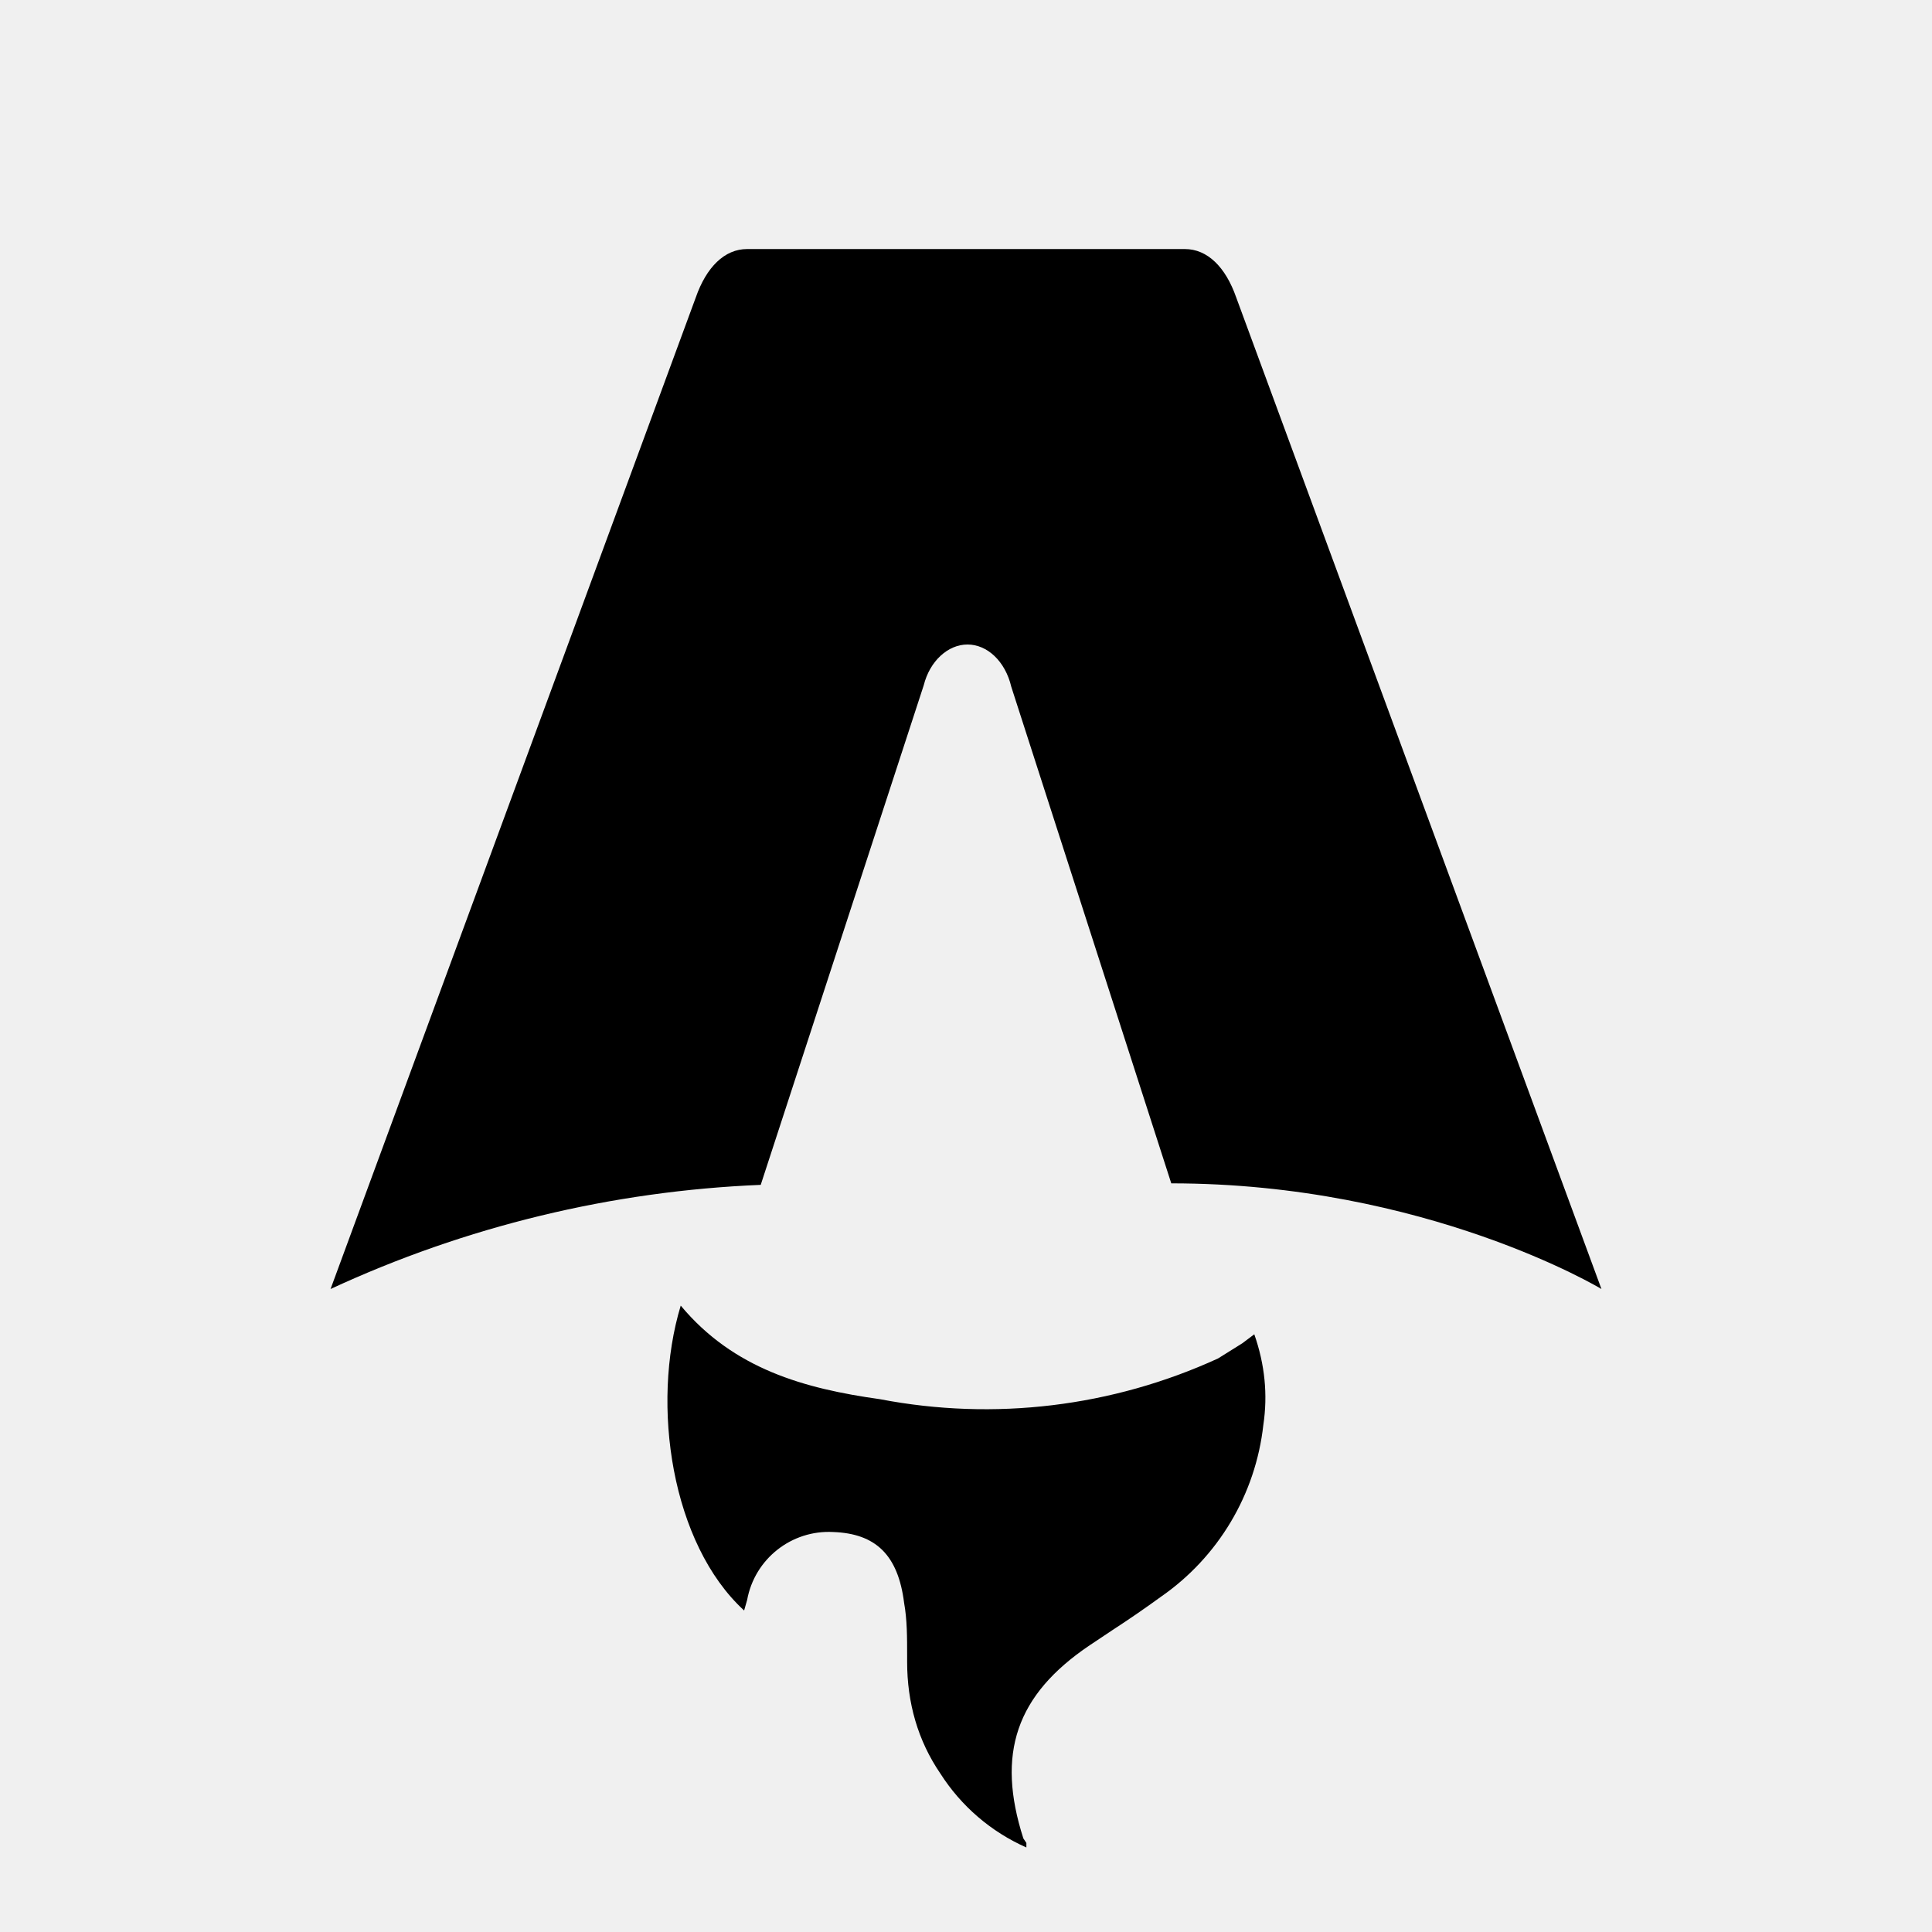
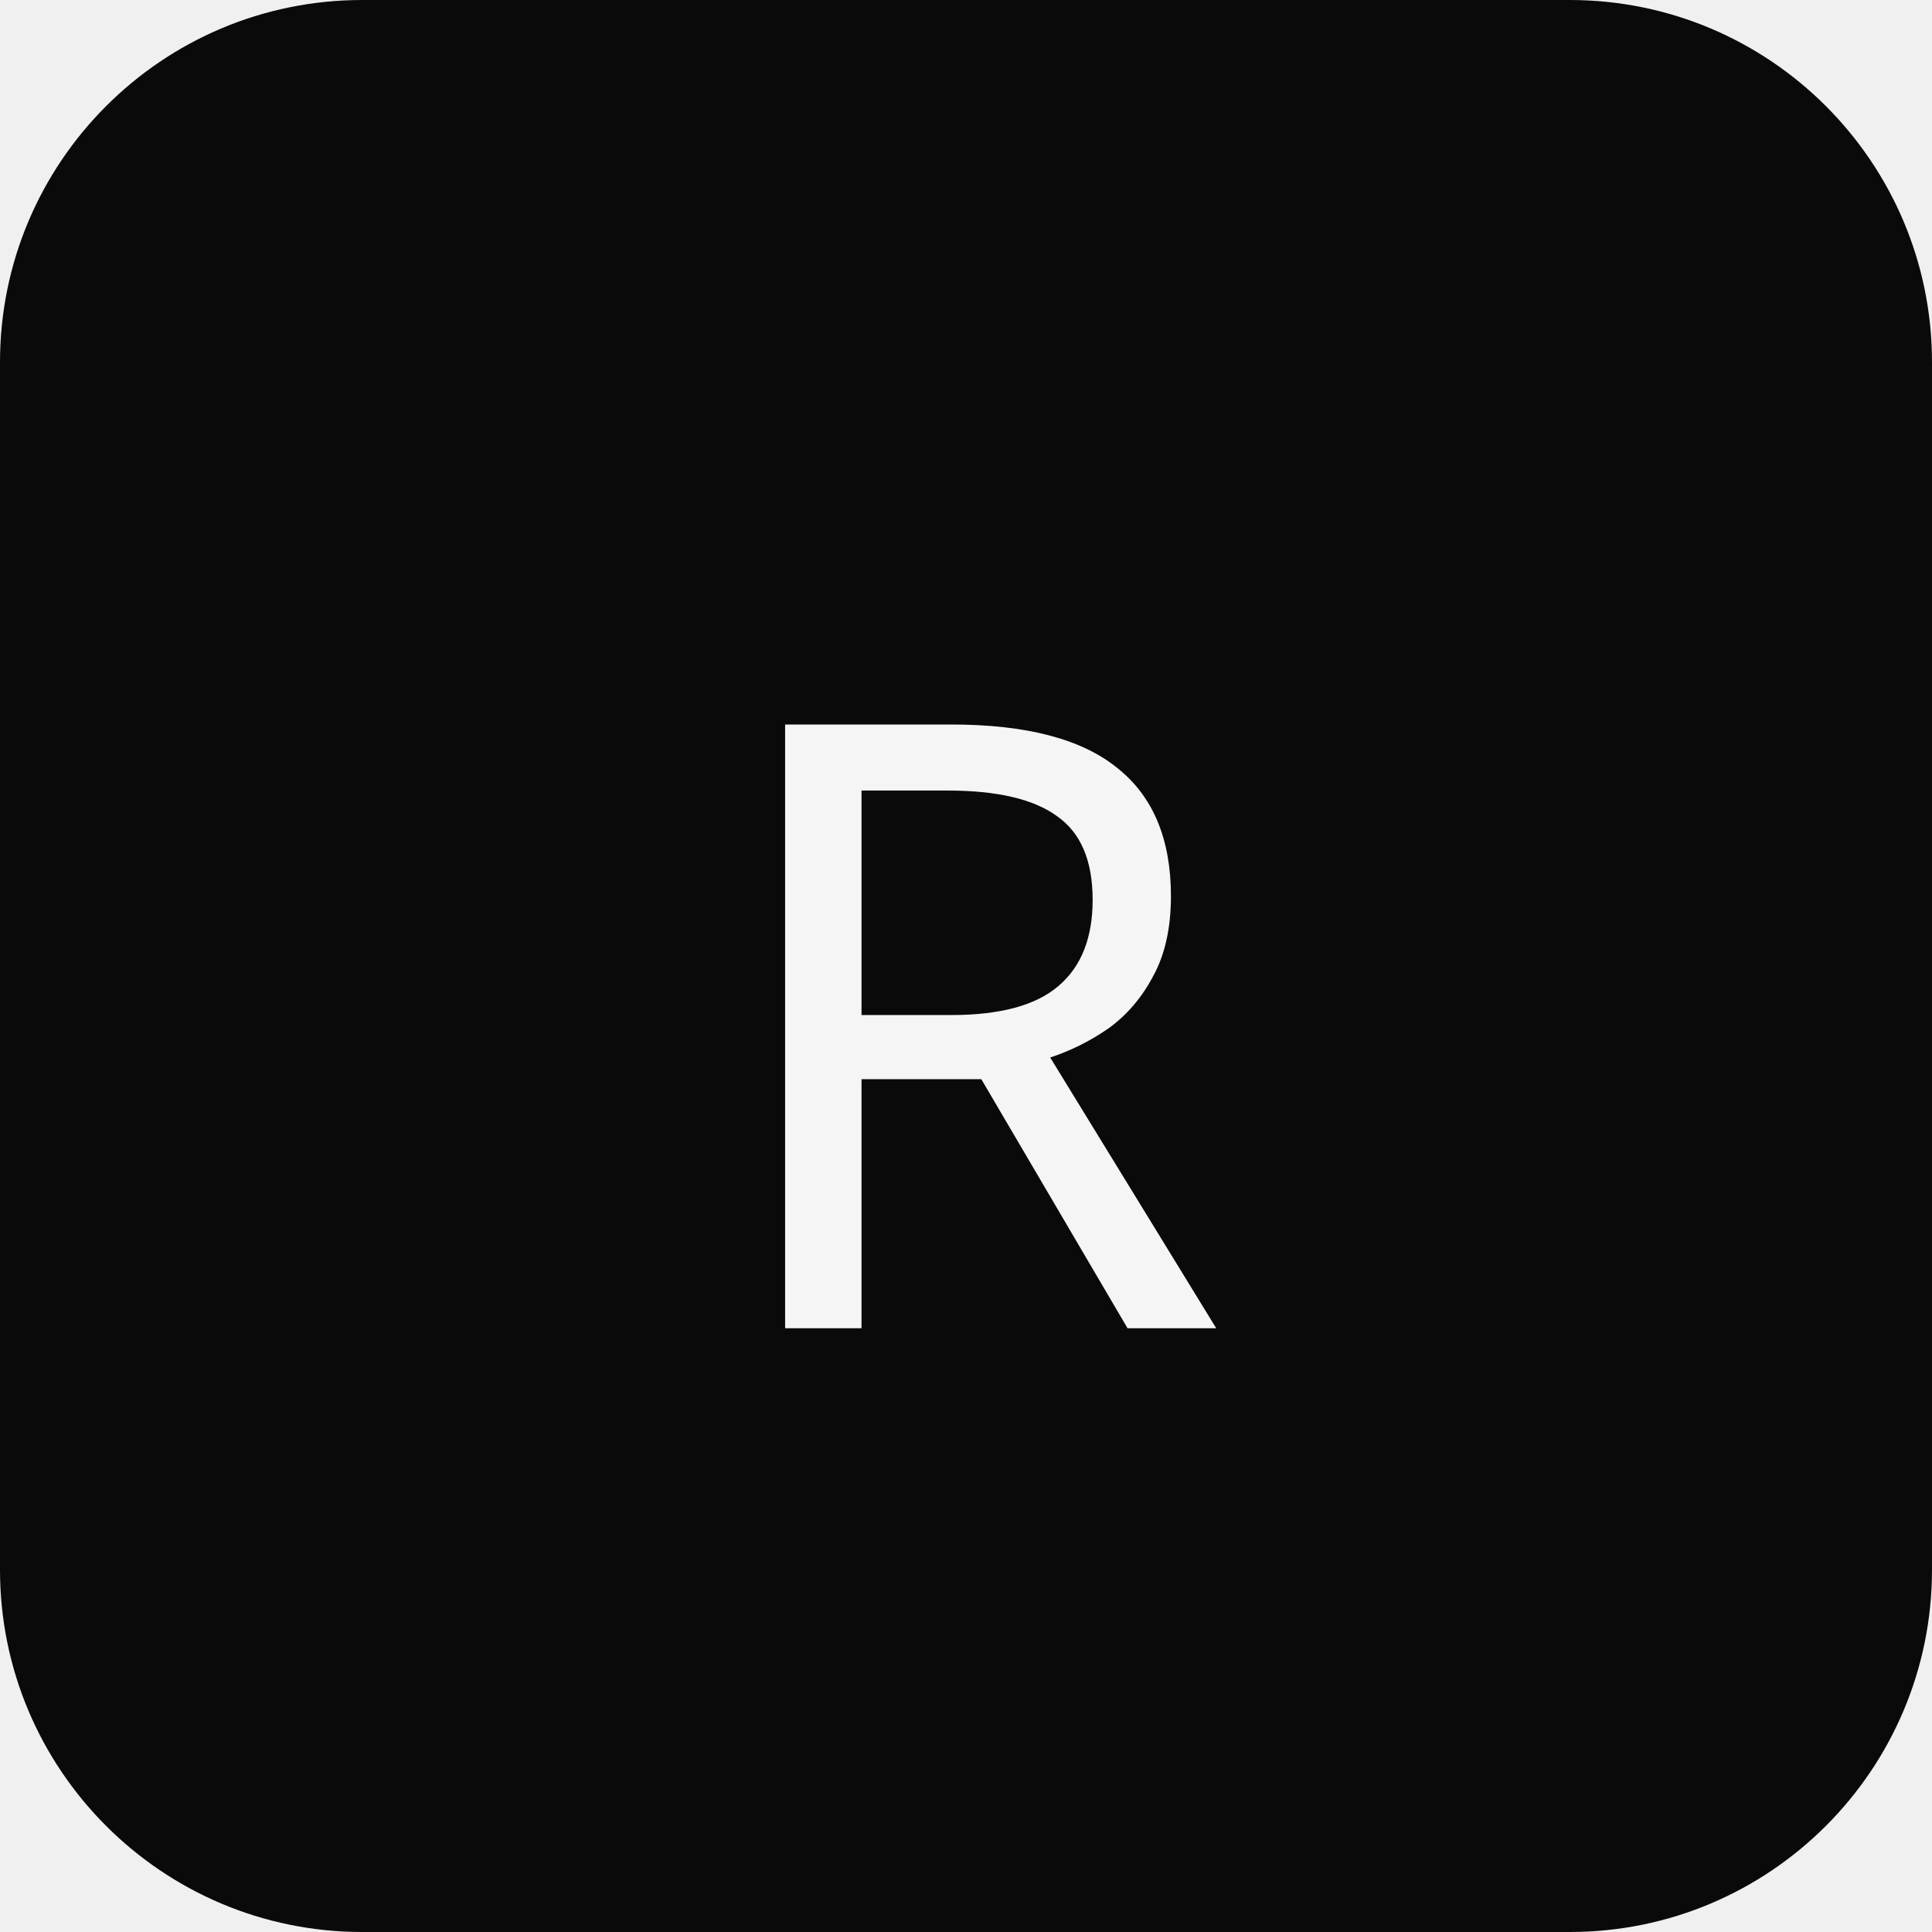
- <svg xmlns="http://www.w3.org/2000/svg" fill="none" viewBox="0 0 128 128">
-   <path d="M50.4 78.5a75.1 75.1 0 0 0-28.5 6.9l24.2-65.7c.7-2 1.9-3.2 3.4-3.2h29c1.5 0 2.7 1.2 3.4 3.2l24.2 65.7s-11.6-7-28.5-7L67 45.5c-.4-1.7-1.6-2.8-2.9-2.8-1.3 0-2.5 1.1-2.9 2.7L50.4 78.5Zm-1.1 28.2Zm-4.2-20.2c-2 6.6-.6 15.8 4.2 20.2a17.5 17.5 0 0 1 .2-.7 5.5 5.5 0 0 1 5.7-4.5c2.8.1 4.3 1.5 4.7 4.7.2 1.1.2 2.3.2 3.5v.4c0 2.7.7 5.2 2.2 7.4a13 13 0 0 0 5.7 4.9v-.3l-.2-.3c-1.8-5.6-.5-9.5 4.4-12.8l1.5-1a73 73 0 0 0 3.2-2.2 16 16 0 0 0 6.8-11.4c.3-2 .1-4-.6-6l-.8.6-1.6 1a37 37 0 0 1-22.4 2.7c-5-.7-9.7-2-13.2-6.2Z" />
-   <style>
-         path { fill: #000; }
-         @media (prefers-color-scheme: dark) {
-             path { fill: #FFF; }
-         }
-     </style>
+ <svg xmlns="http://www.w3.org/2000/svg" viewBox="0 0 32 32">
+   <rect width="32" height="32" rx="6" fill="#0a0a0a" />
+   <text x="16" y="22" text-anchor="middle" font-family="system-ui, sans-serif" font-size="14" font-weight="500" fill="#f5f5f5">R</text>
</svg>
